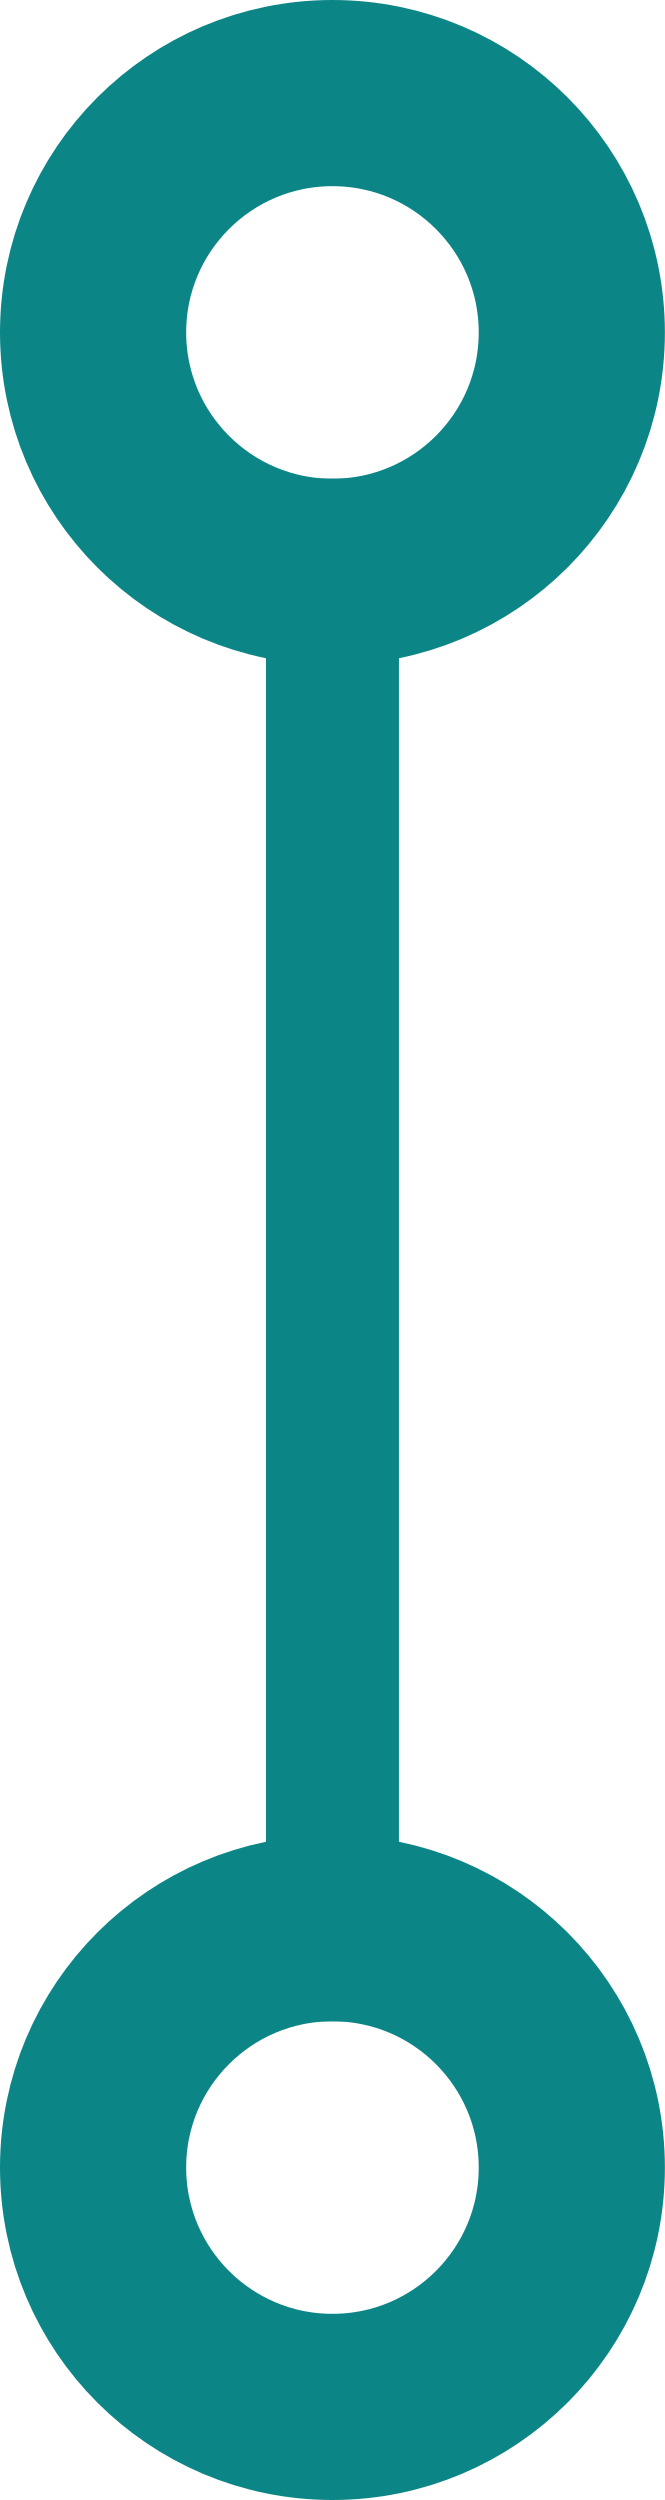
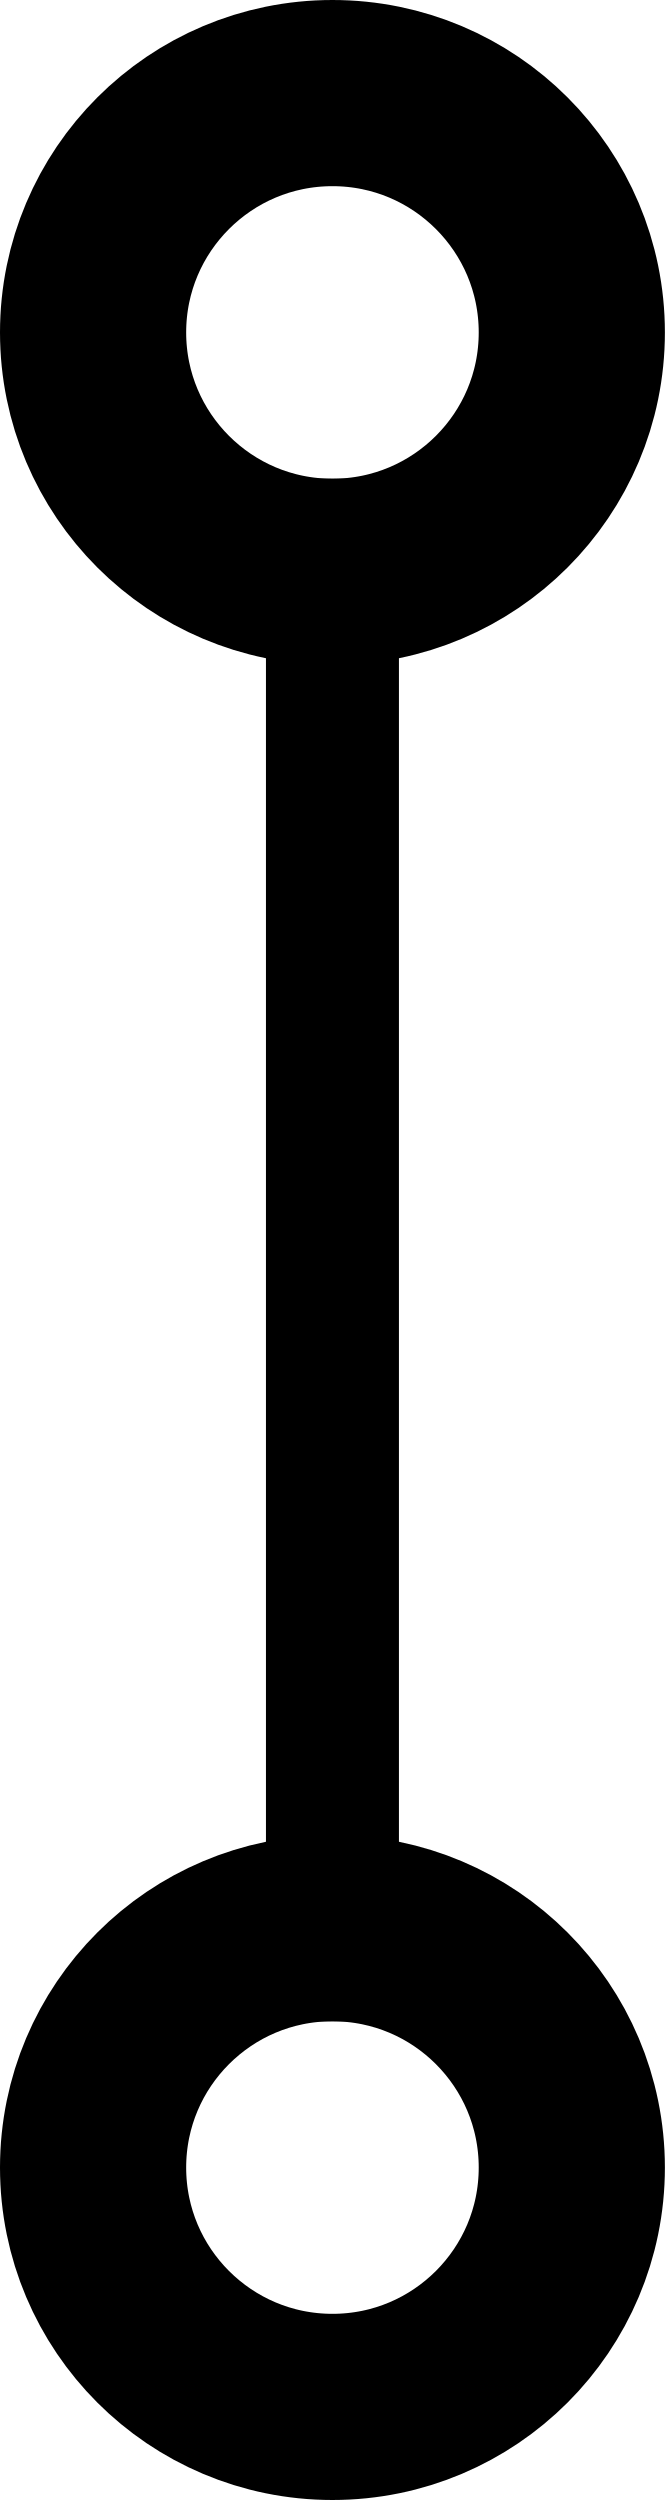
<svg xmlns="http://www.w3.org/2000/svg" width="25" height="94" viewBox="0 0 25 94" fill="none">
-   <line x1="12.5" y1="18" x2="12.5" y2="76" stroke="#0C8587" stroke-width="5" />
-   <circle cx="12.5" cy="12.5" r="9" stroke="#0C8587" stroke-width="7" />
-   <circle cx="12.5" cy="81.5" r="9" stroke="#0C8587" stroke-width="7" />
+   <line x1="12.5" y1="18" x2="12.5" y2="76" stroke="#000" stroke-width="5" />
+   <circle cx="12.5" cy="12.5" r="9" stroke="#000" stroke-width="7" />
+   <circle cx="12.5" cy="81.5" r="9" stroke="#000" stroke-width="7" />
</svg>
